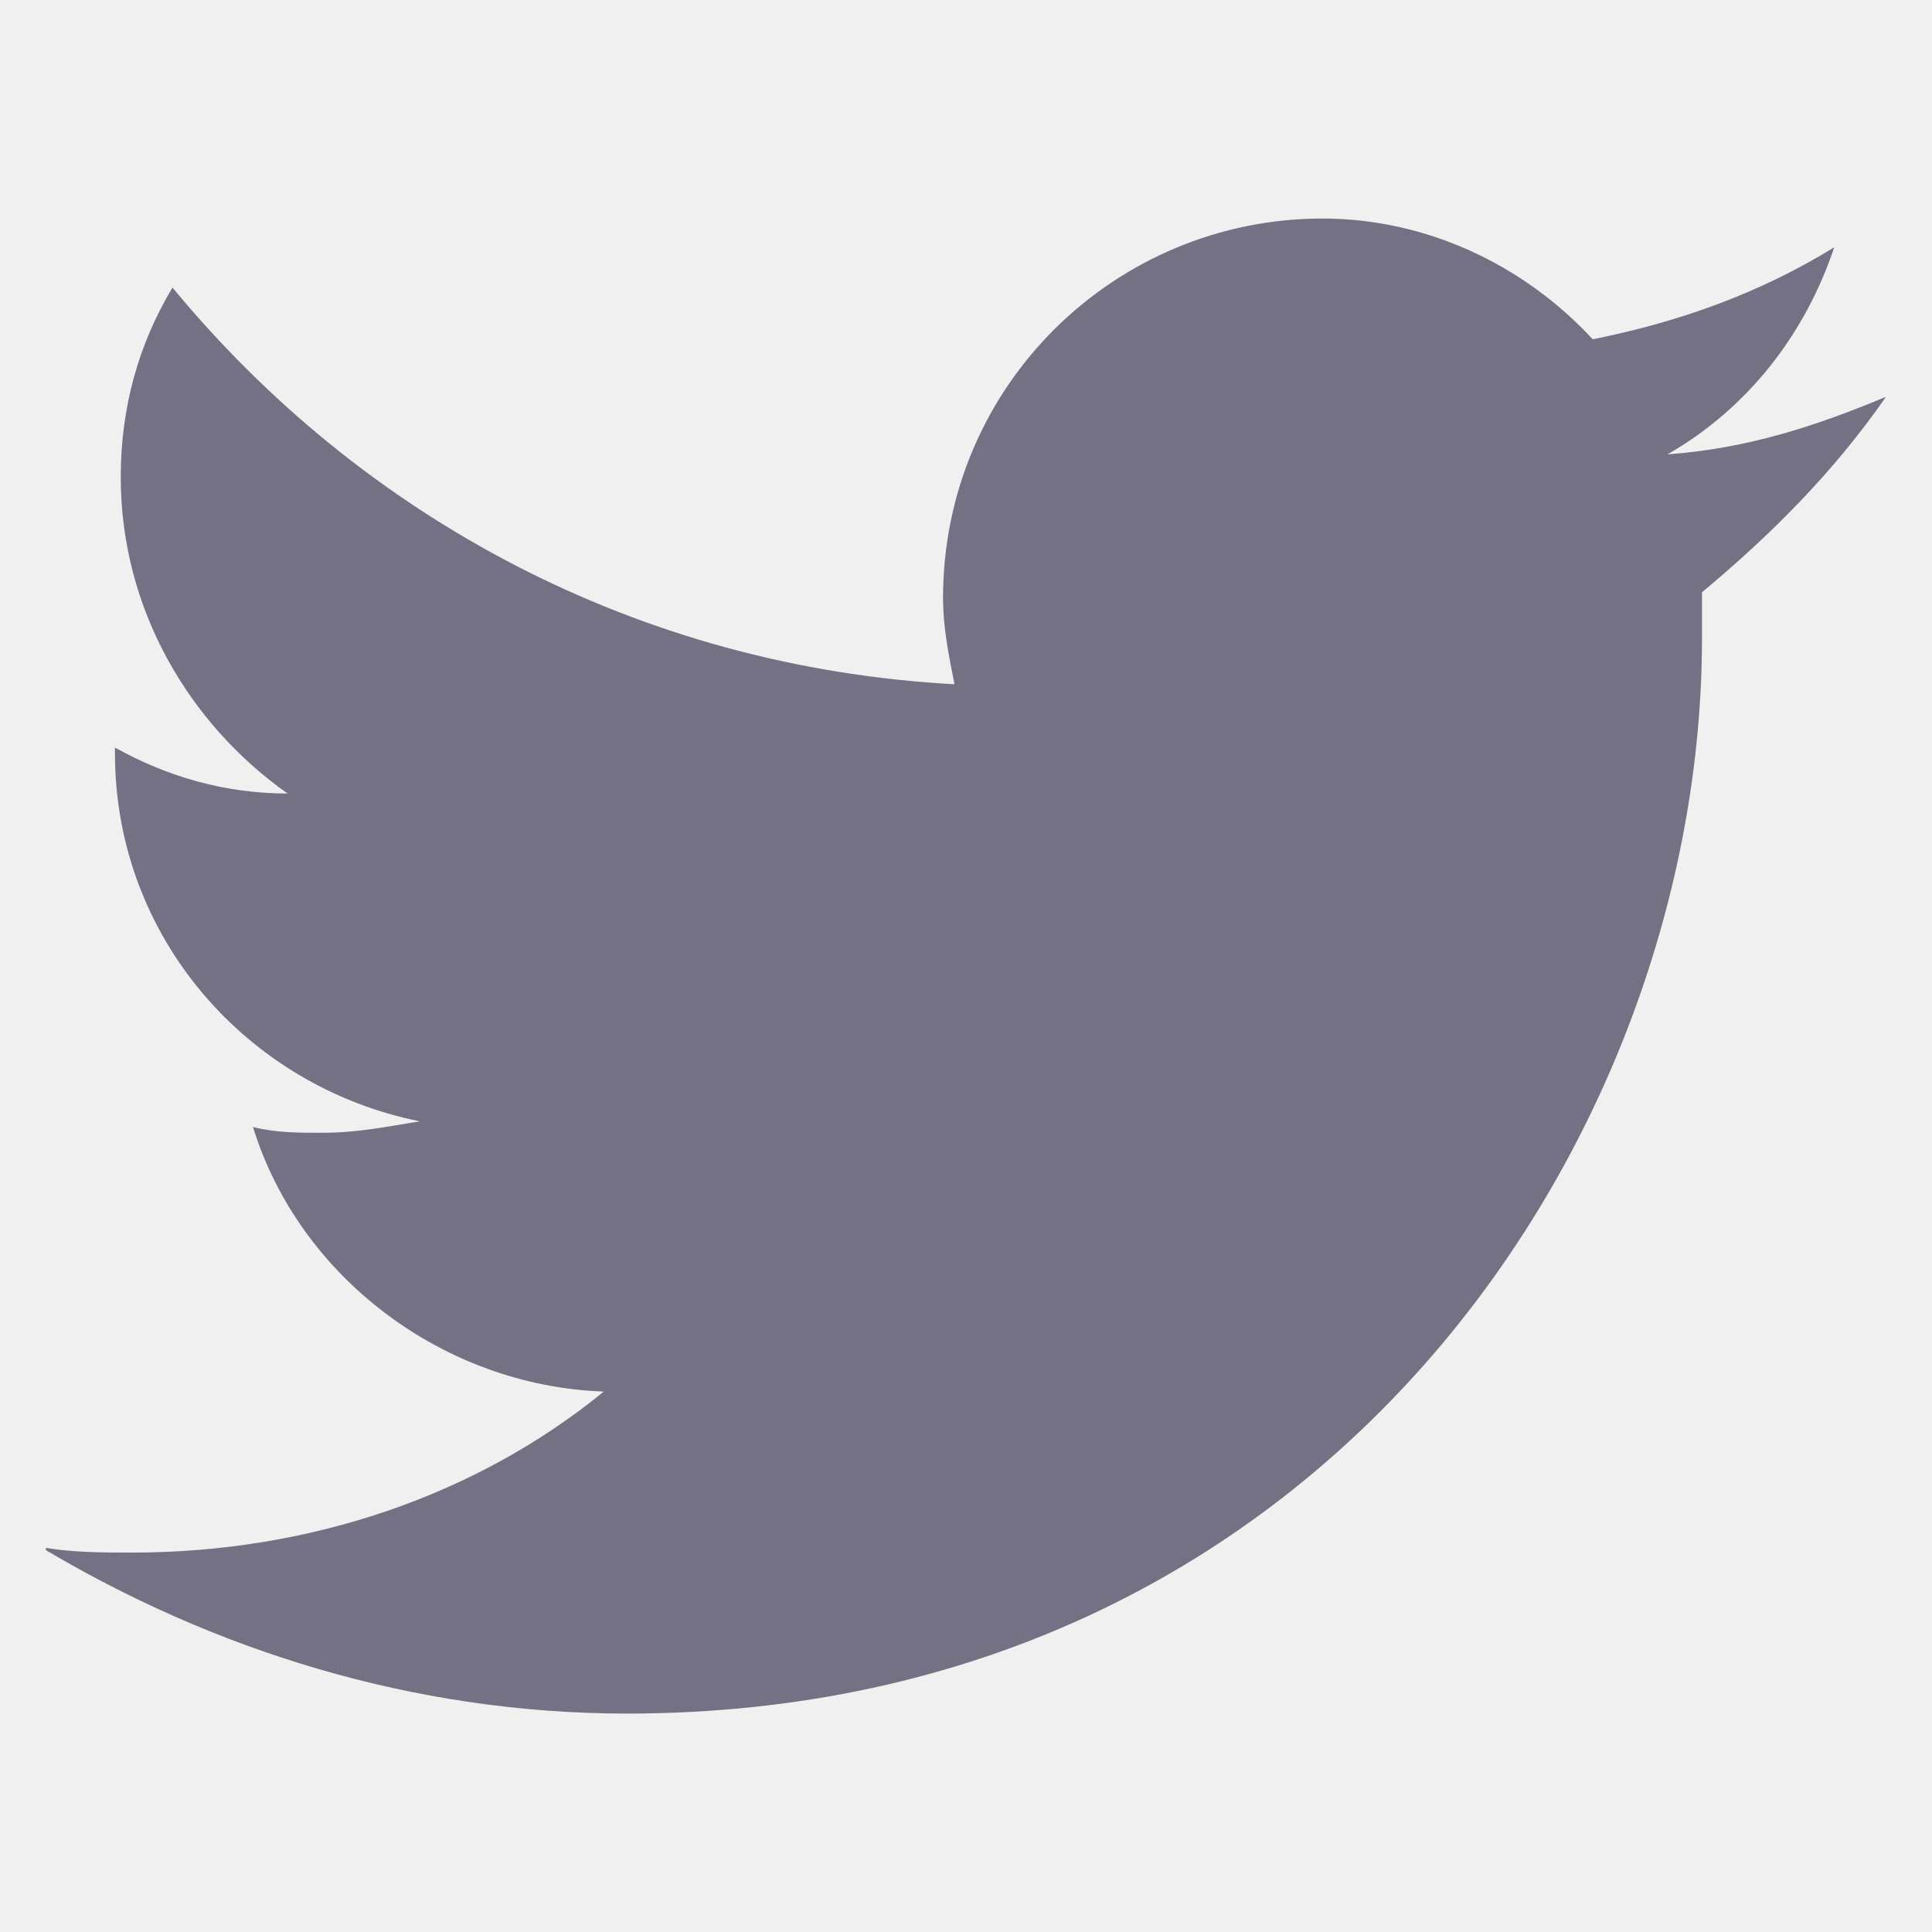
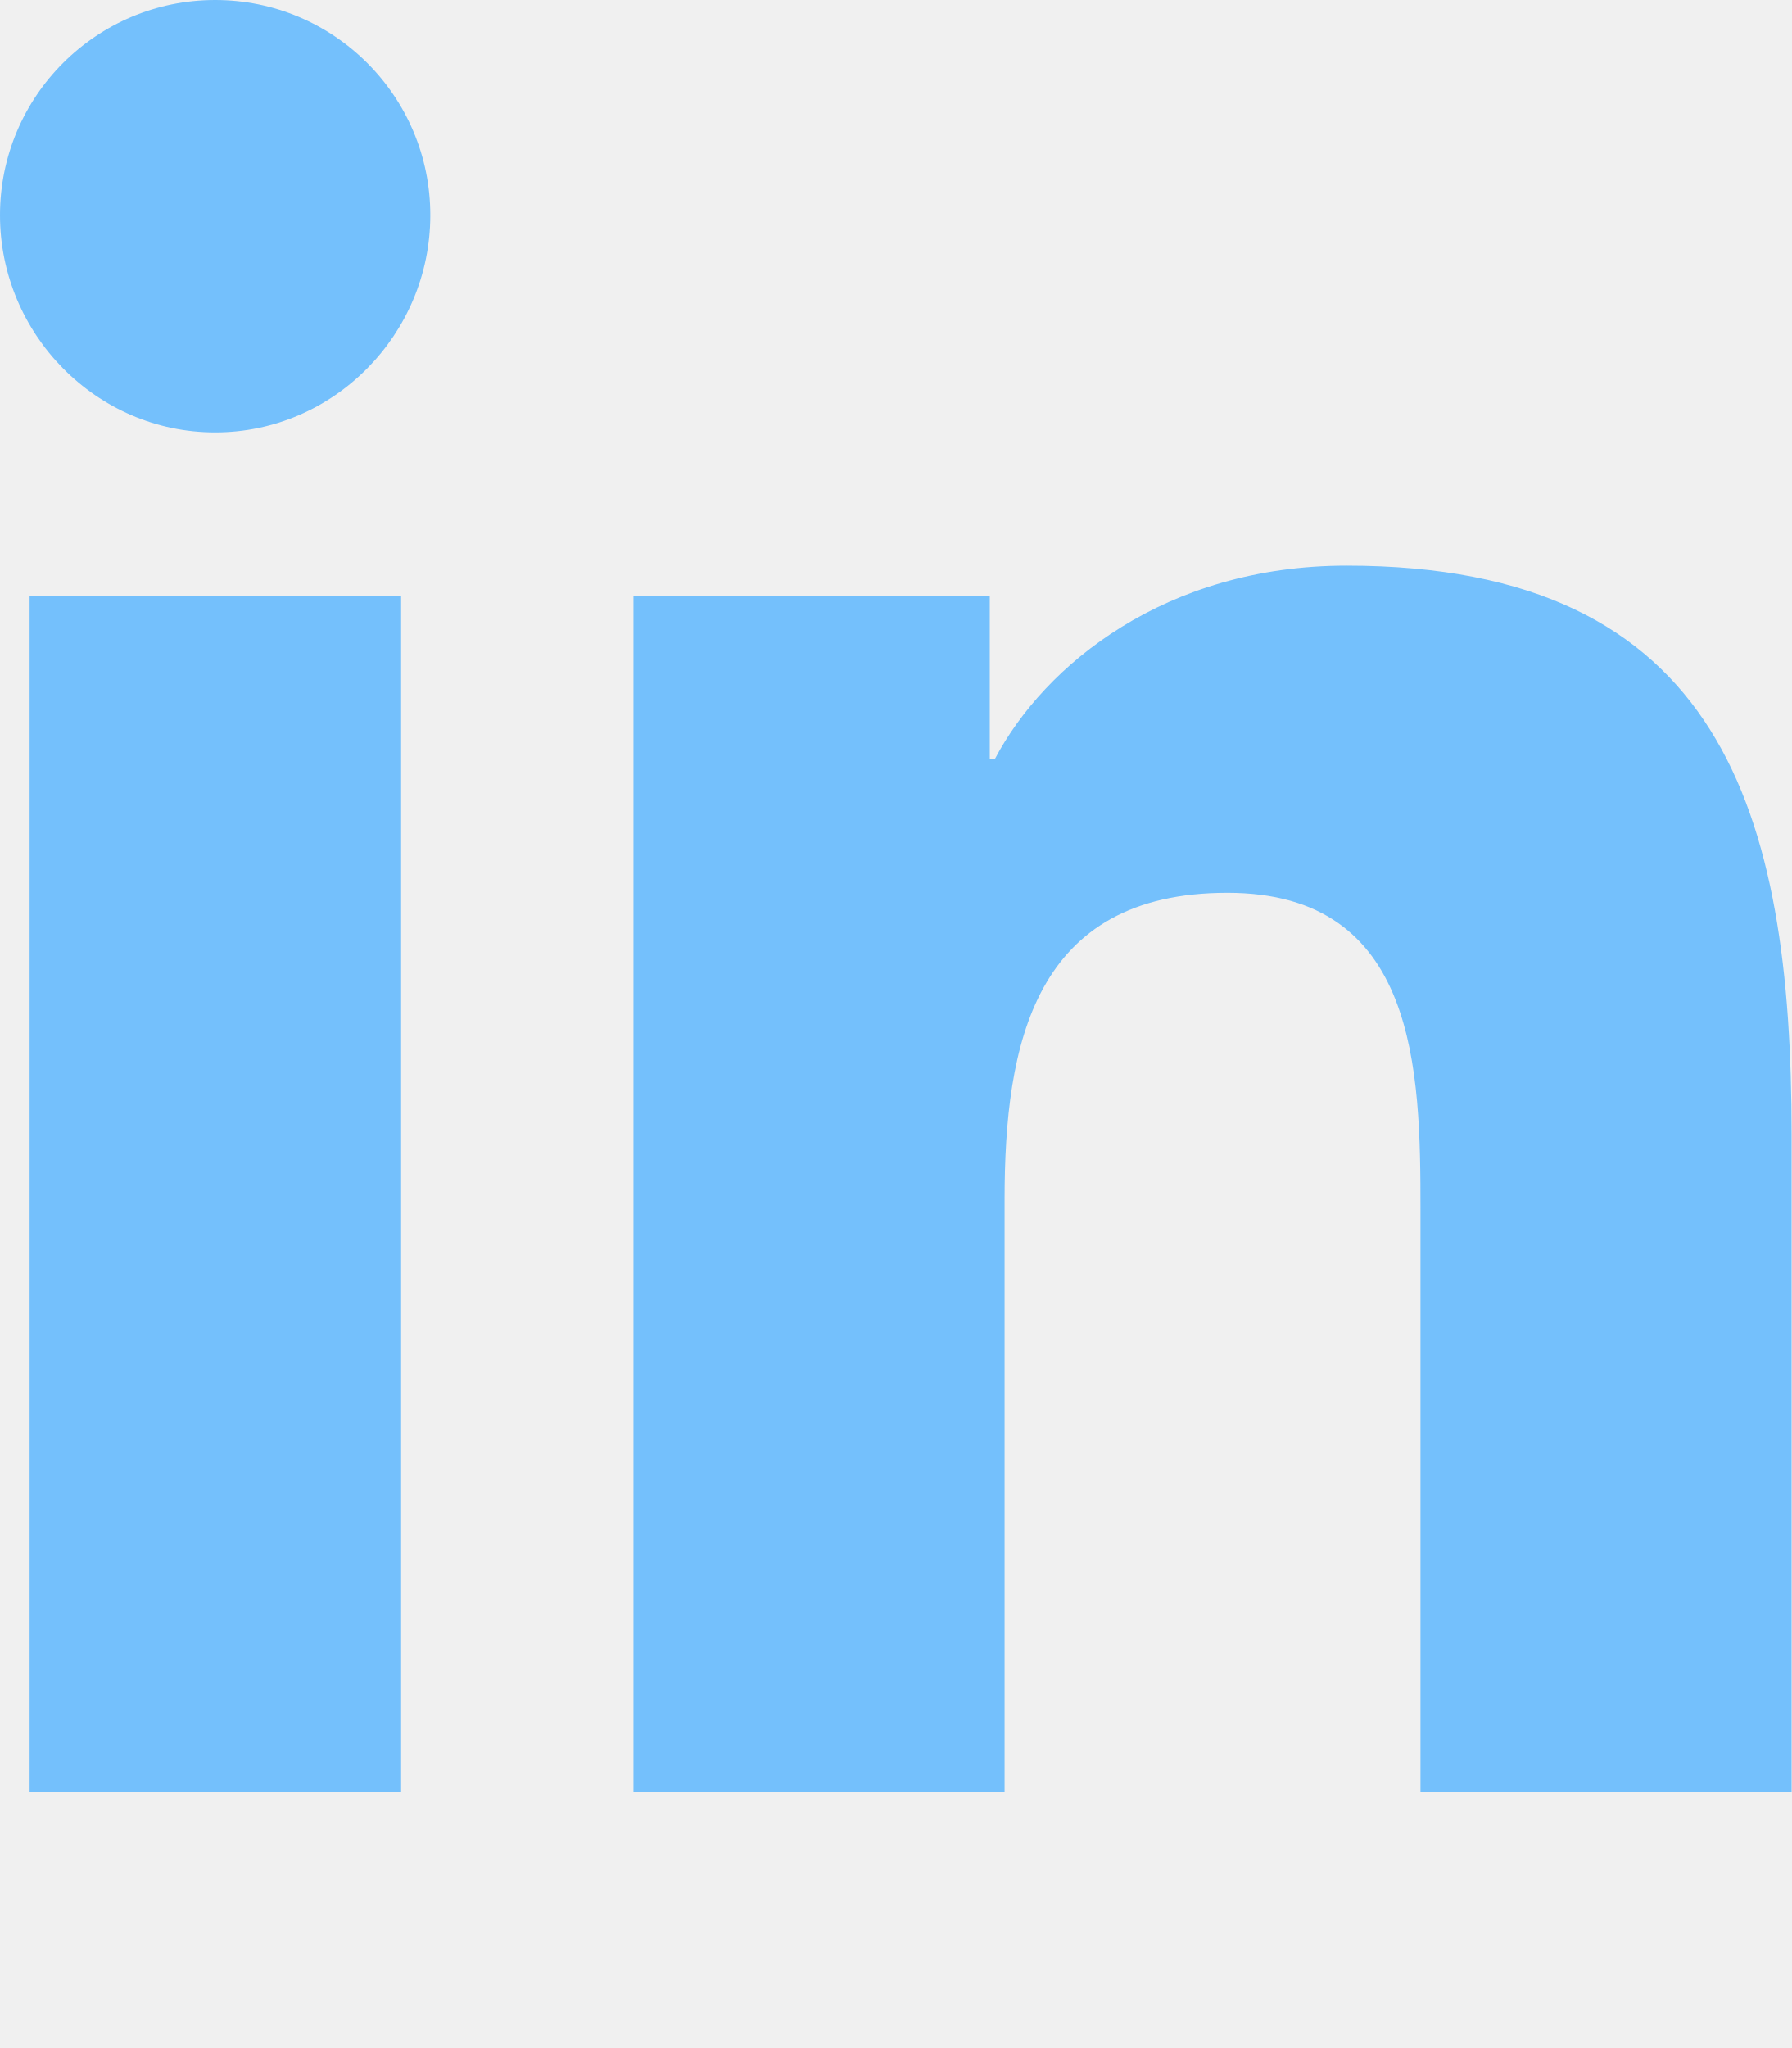
- <svg xmlns="http://www.w3.org/2000/svg" width="18" height="18" viewBox="0 0 18 18" fill="none">
-   <g clip-path="url(#clip0_702_32808)">
-     <path d="M17.571 3.697C16.929 3.965 16.286 4.179 15.536 4.233C16.286 3.804 16.821 3.108 17.089 2.304C16.393 2.733 15.643 3 14.839 3.161C14.196 2.465 13.286 2.036 12.321 2.036C10.393 2.036 8.786 3.59 8.786 5.572C8.786 5.84 8.839 6.108 8.893 6.375C5.946 6.215 3.375 4.822 1.607 2.679C1.286 3.215 1.125 3.804 1.125 4.447C1.125 5.679 1.768 6.75 2.679 7.393C2.089 7.393 1.554 7.233 1.071 6.965V7.018C1.071 8.733 2.304 10.125 3.911 10.447C3.589 10.5 3.321 10.554 3 10.554C2.786 10.554 2.571 10.554 2.357 10.5C2.786 11.893 4.125 12.911 5.625 12.965C4.446 13.929 2.893 14.465 1.232 14.465C0.964 14.465 0.643 14.465 0.375 14.411C1.982 15.375 3.857 15.965 5.839 15.965C12.321 15.965 15.857 10.608 15.857 5.947C15.857 5.786 15.857 5.625 15.857 5.518C16.5 4.983 17.089 4.393 17.571 3.697Z" fill="#757185" />
-   </g>
-   <defs>
-     <clipPath id="clip0_702_32808">
-       <rect width="17.143" height="17.143" fill="white" transform="translate(0.427734 0.428711)" />
-     </clipPath>
-   </defs>
+ <svg xmlns="http://www.w3.org/2000/svg" viewBox="0 0 448 512">
+   <path fill="#74C0FC" d="M100.3 448H7.4V148.9h92.9zM53.8 108.1C24.1 108.1 0 83.5 0 53.8a53.8 53.8 0 0 1 107.6 0c0 29.7-24.1 54.3-53.8 54.3zM447.9 448h-92.7V302.4c0-34.7-.7-79.2-48.3-79.2-48.3 0-55.7 37.7-55.7 76.7V448h-92.8V148.9h89.1v40.8h1.3c12.4-23.5 42.7-48.3 87.9-48.3 94 0 111.3 61.9 111.3 142.3V448z" />
</svg>
